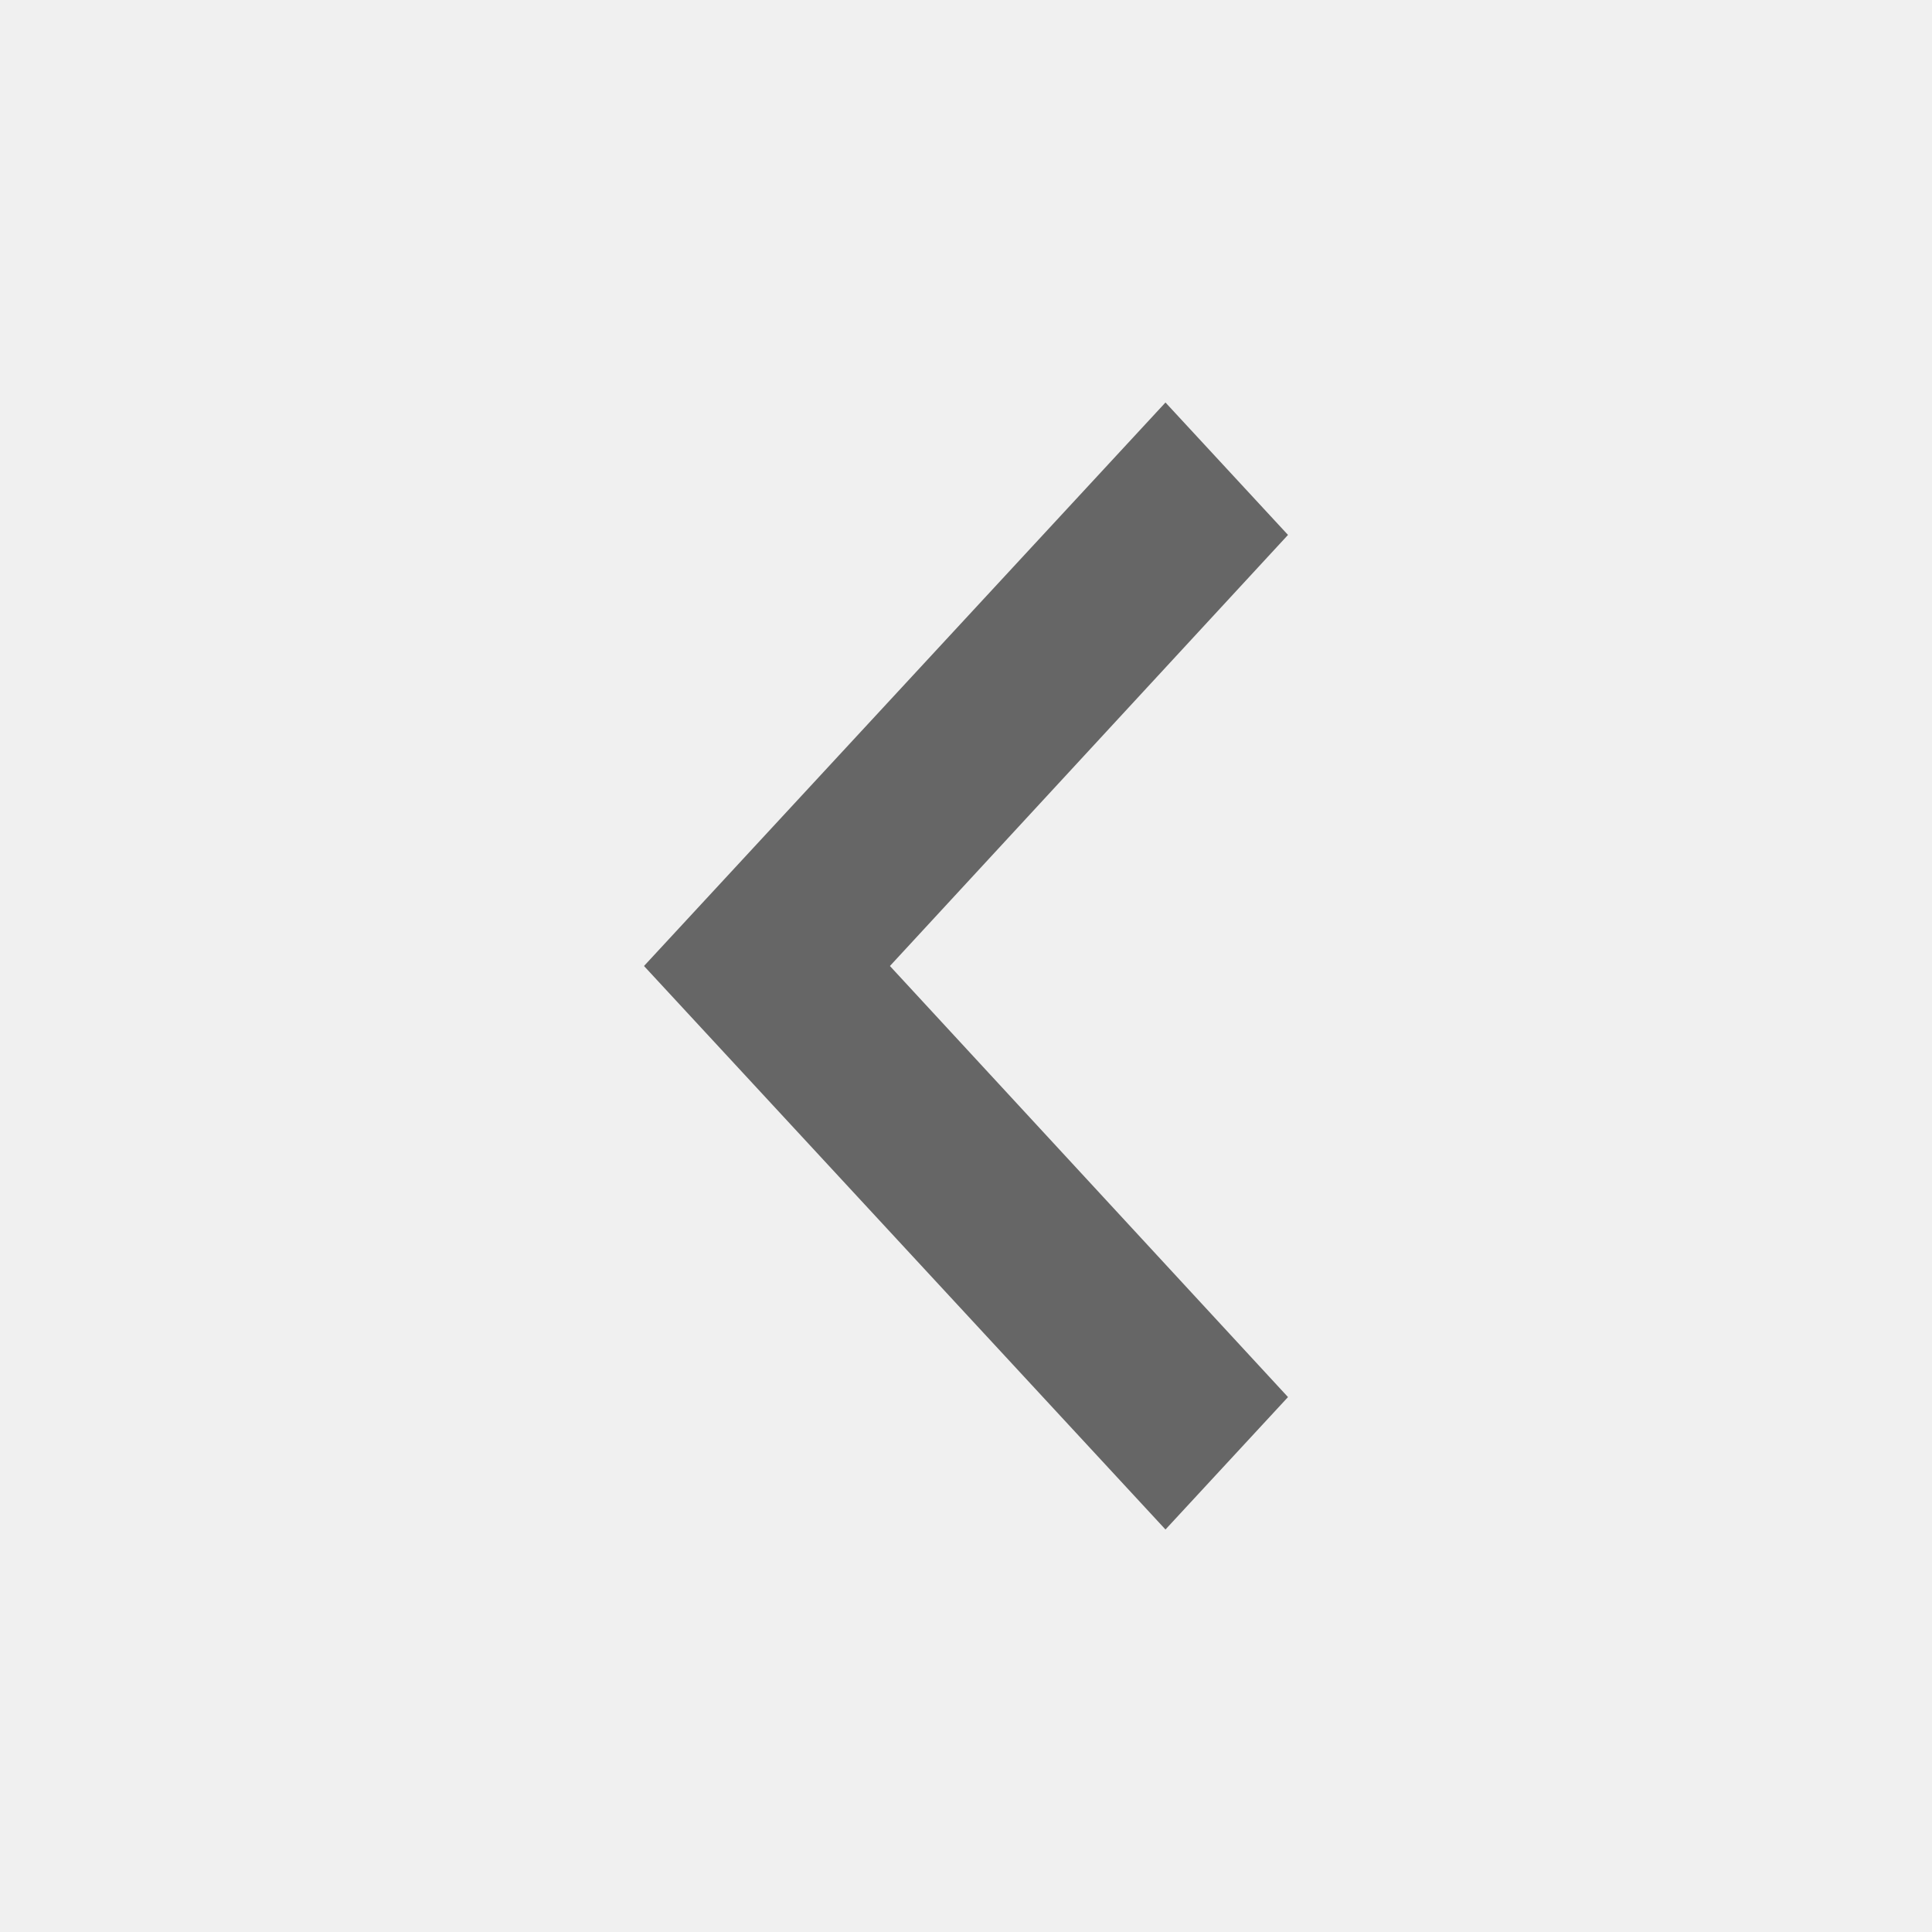
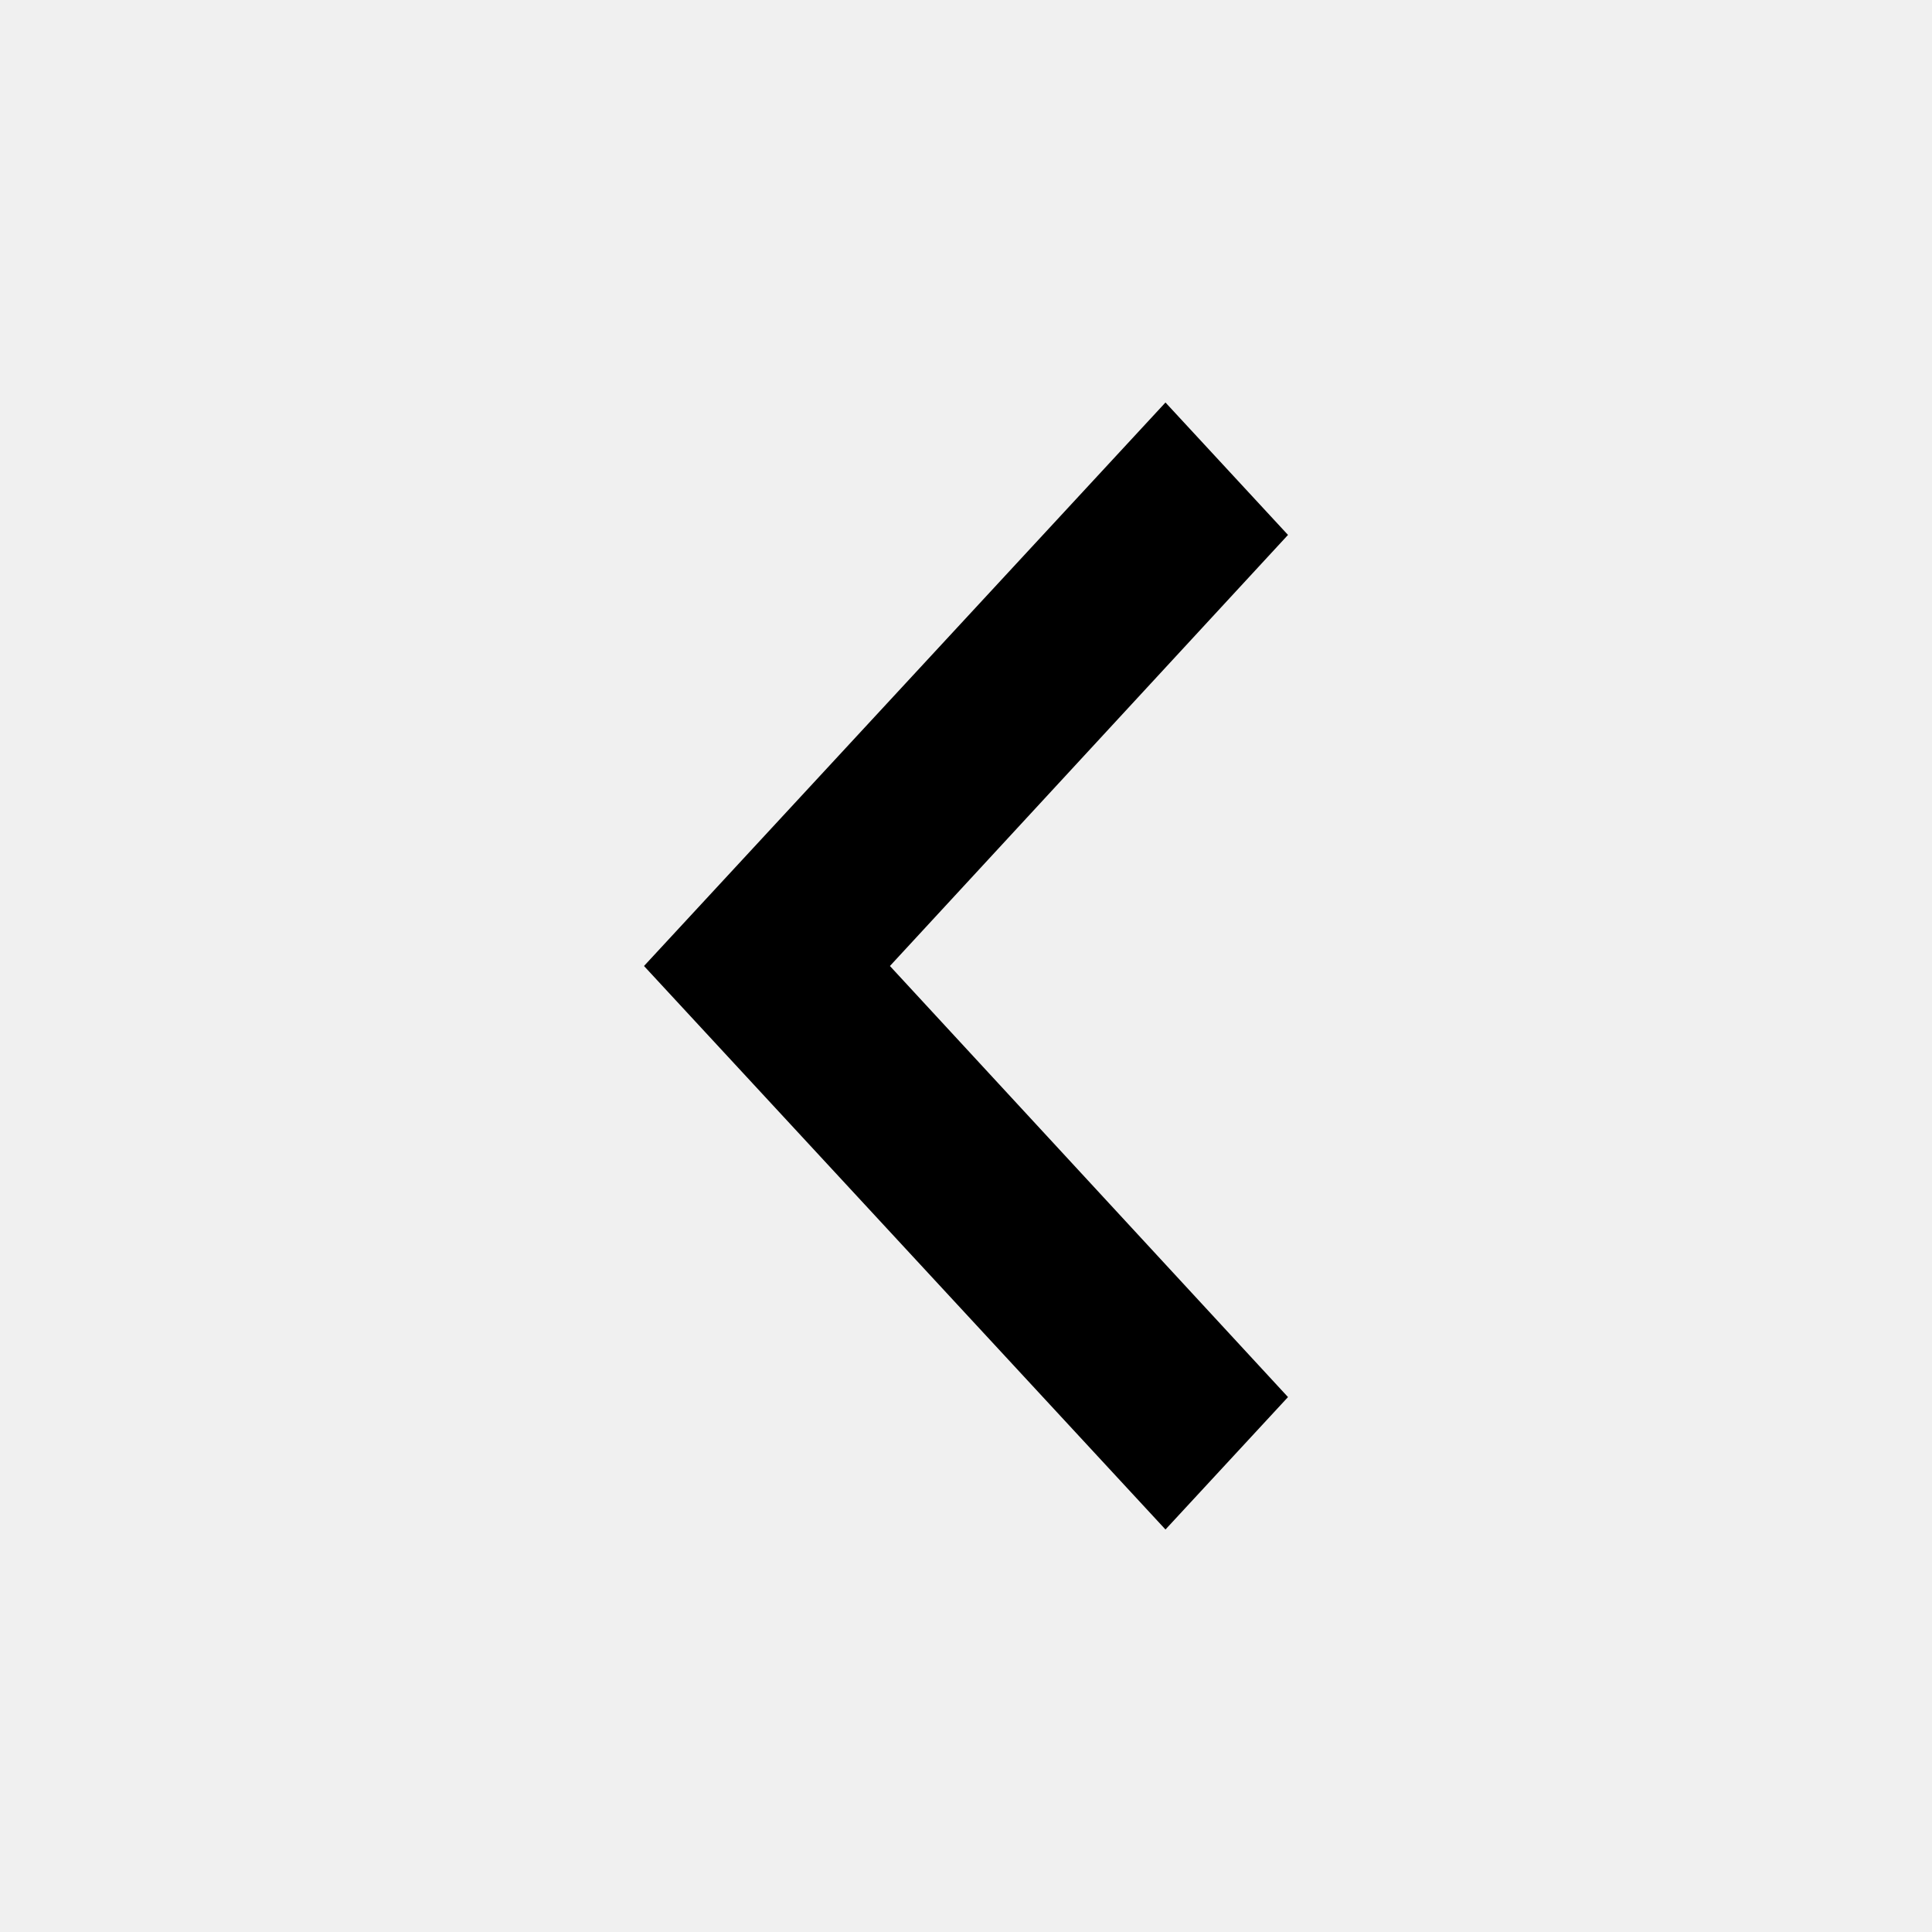
- <svg xmlns="http://www.w3.org/2000/svg" width="24" height="24" viewBox="0 0 24 24" fill="none">
+ <svg xmlns="http://www.w3.org/2000/svg" width="24" height="24" viewBox="0 0 24 24">
  <g clip-path="url(#hzdq5sc6va)">
-     <path d="M14.478 19 16 17.355 11.055 12 16 6.645 14.478 5 8 12l6.478 7z" fill="#666" />
+     <path d="M14.478 19 16 17.355 11.055 12 16 6.645 14.478 5 8 12l6.478 7z" />
  </g>
  <defs>
    <clipPath id="hzdq5sc6va">
      <path fill="#fff" transform="rotate(180 12 12)" d="M0 0h24v24H0z" />
    </clipPath>
  </defs>
</svg>
